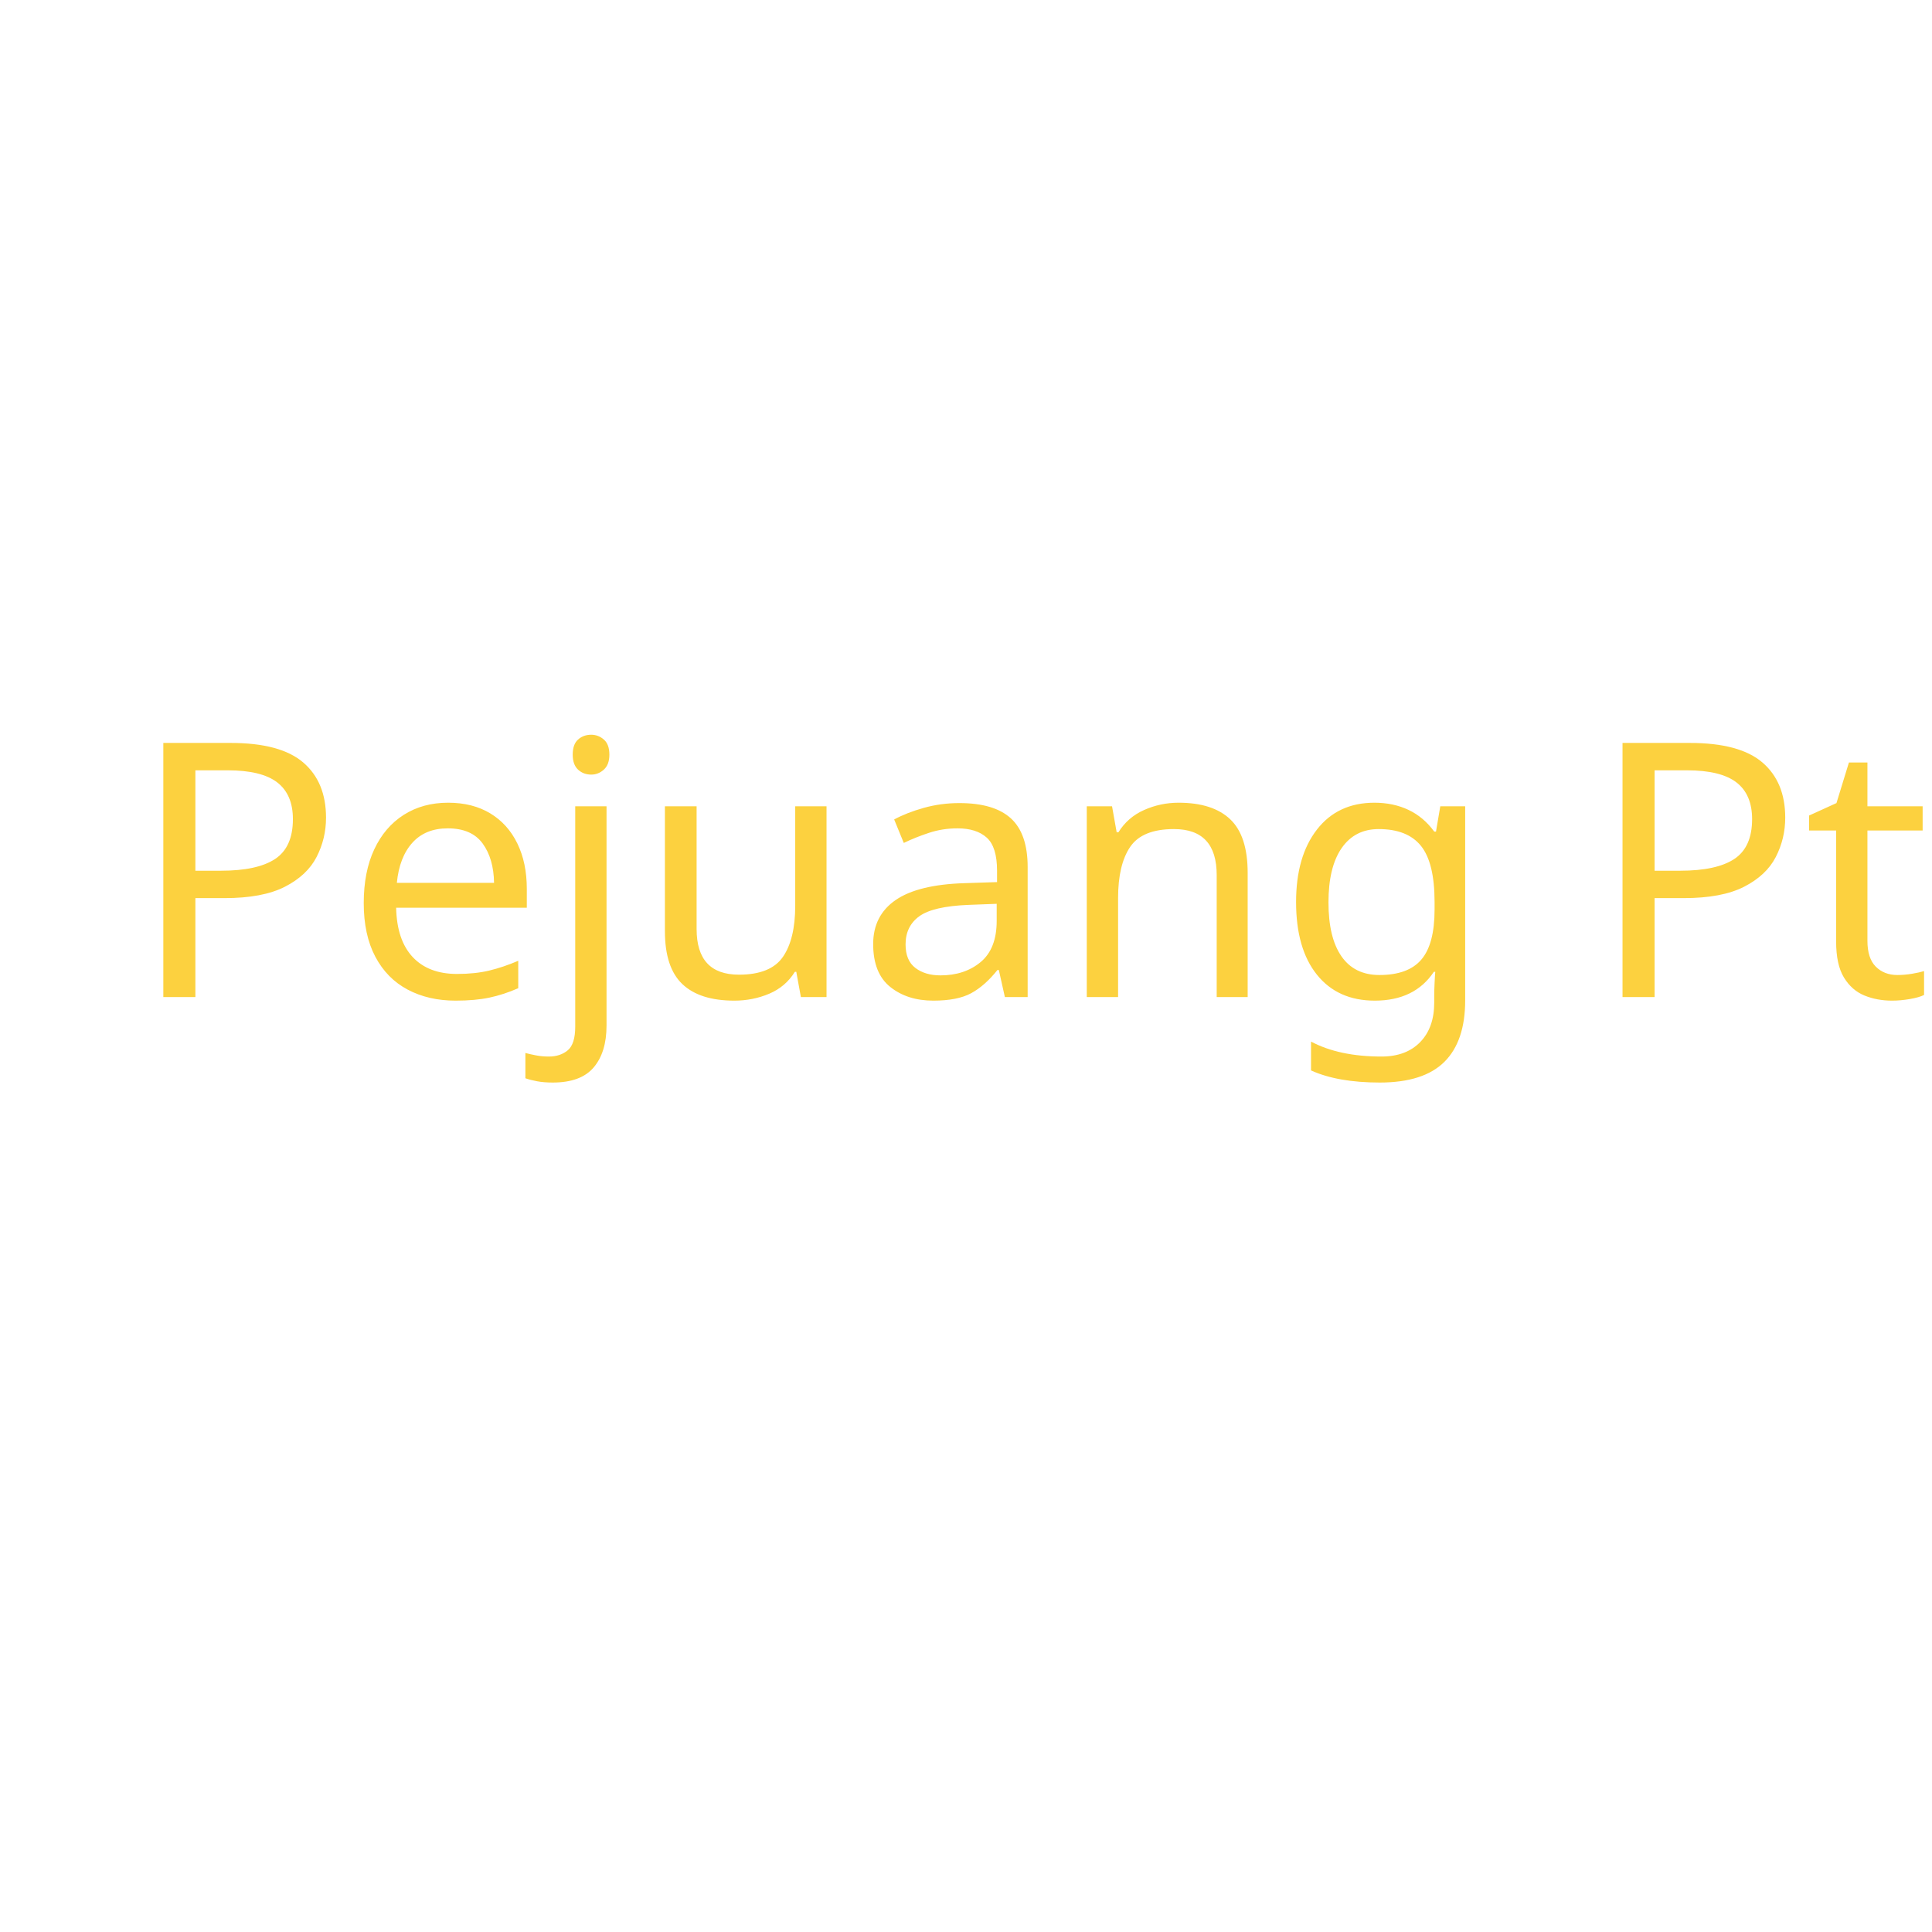
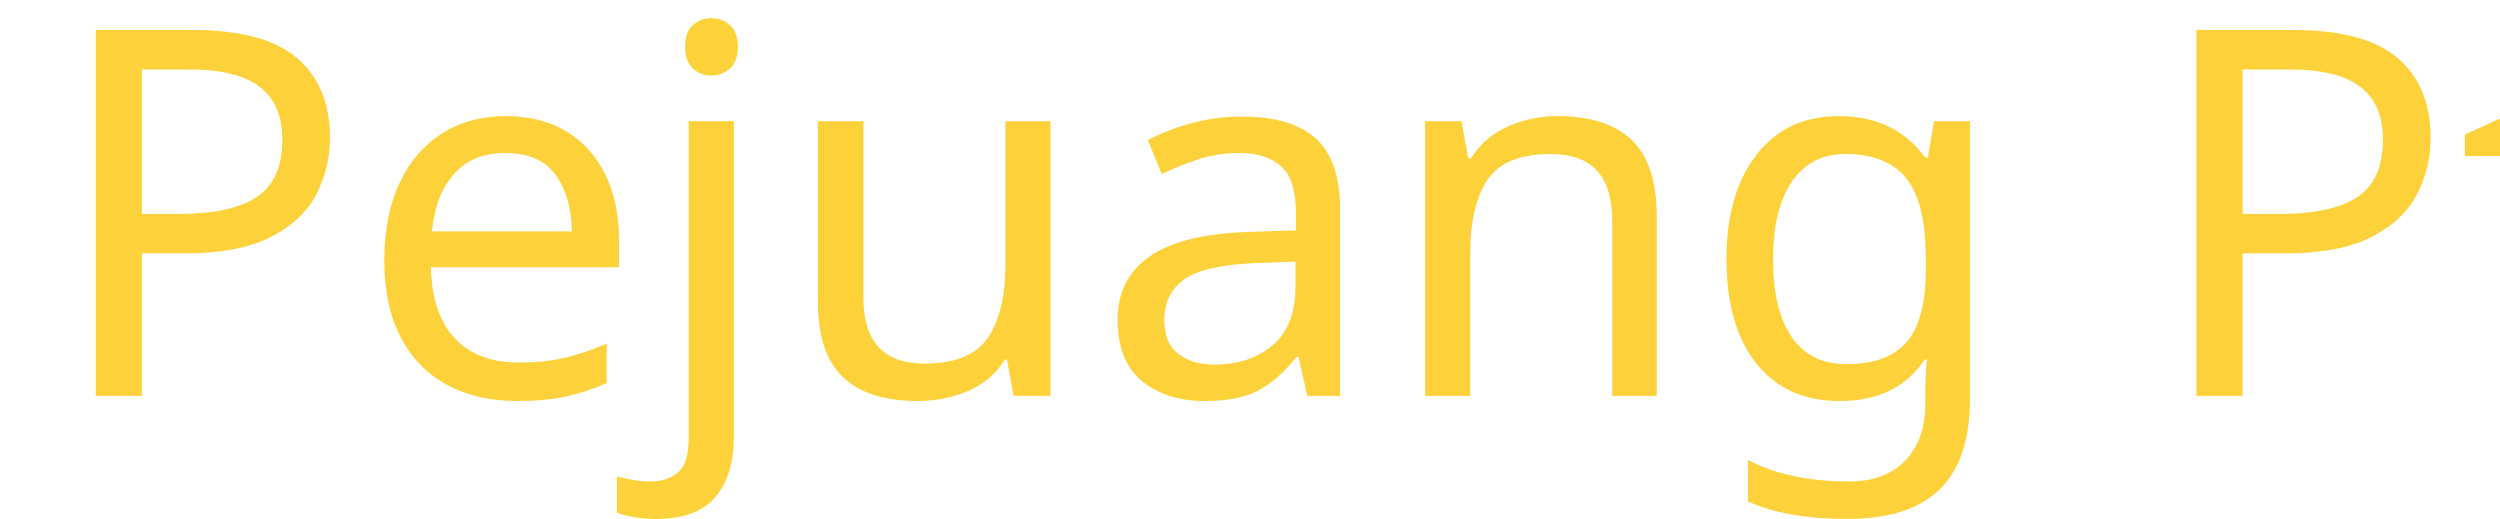
- <svg xmlns="http://www.w3.org/2000/svg" id="Layer_1" data-name="Layer 1" viewBox="0 0 1080 1080">
+ <svg xmlns="http://www.w3.org/2000/svg" id="Layer_1" data-name="Layer 1" viewBox="0 0 3840 797">
  <defs>
-     <style>.cls-1{font-size:199px;fill:#fcd13f;font-family:BrannbollStencilPERSONALUSE, Brannboll Stencil PERSONAL USE;}</style>
+     <style>.cls-1{font-size:787.16px;fill:#fcd139;font-family:BrannbollStencilPERSONALUSE, Brannboll Stencil PERSONAL USE;}</style>
  </defs>
-   <text class="cls-1" transform="translate(72 557.38)">Pejuang Ptn</text>
+   <text class="cls-1" transform="translate(70.75 608.09)">Pejuang Ptn</text>
</svg>
